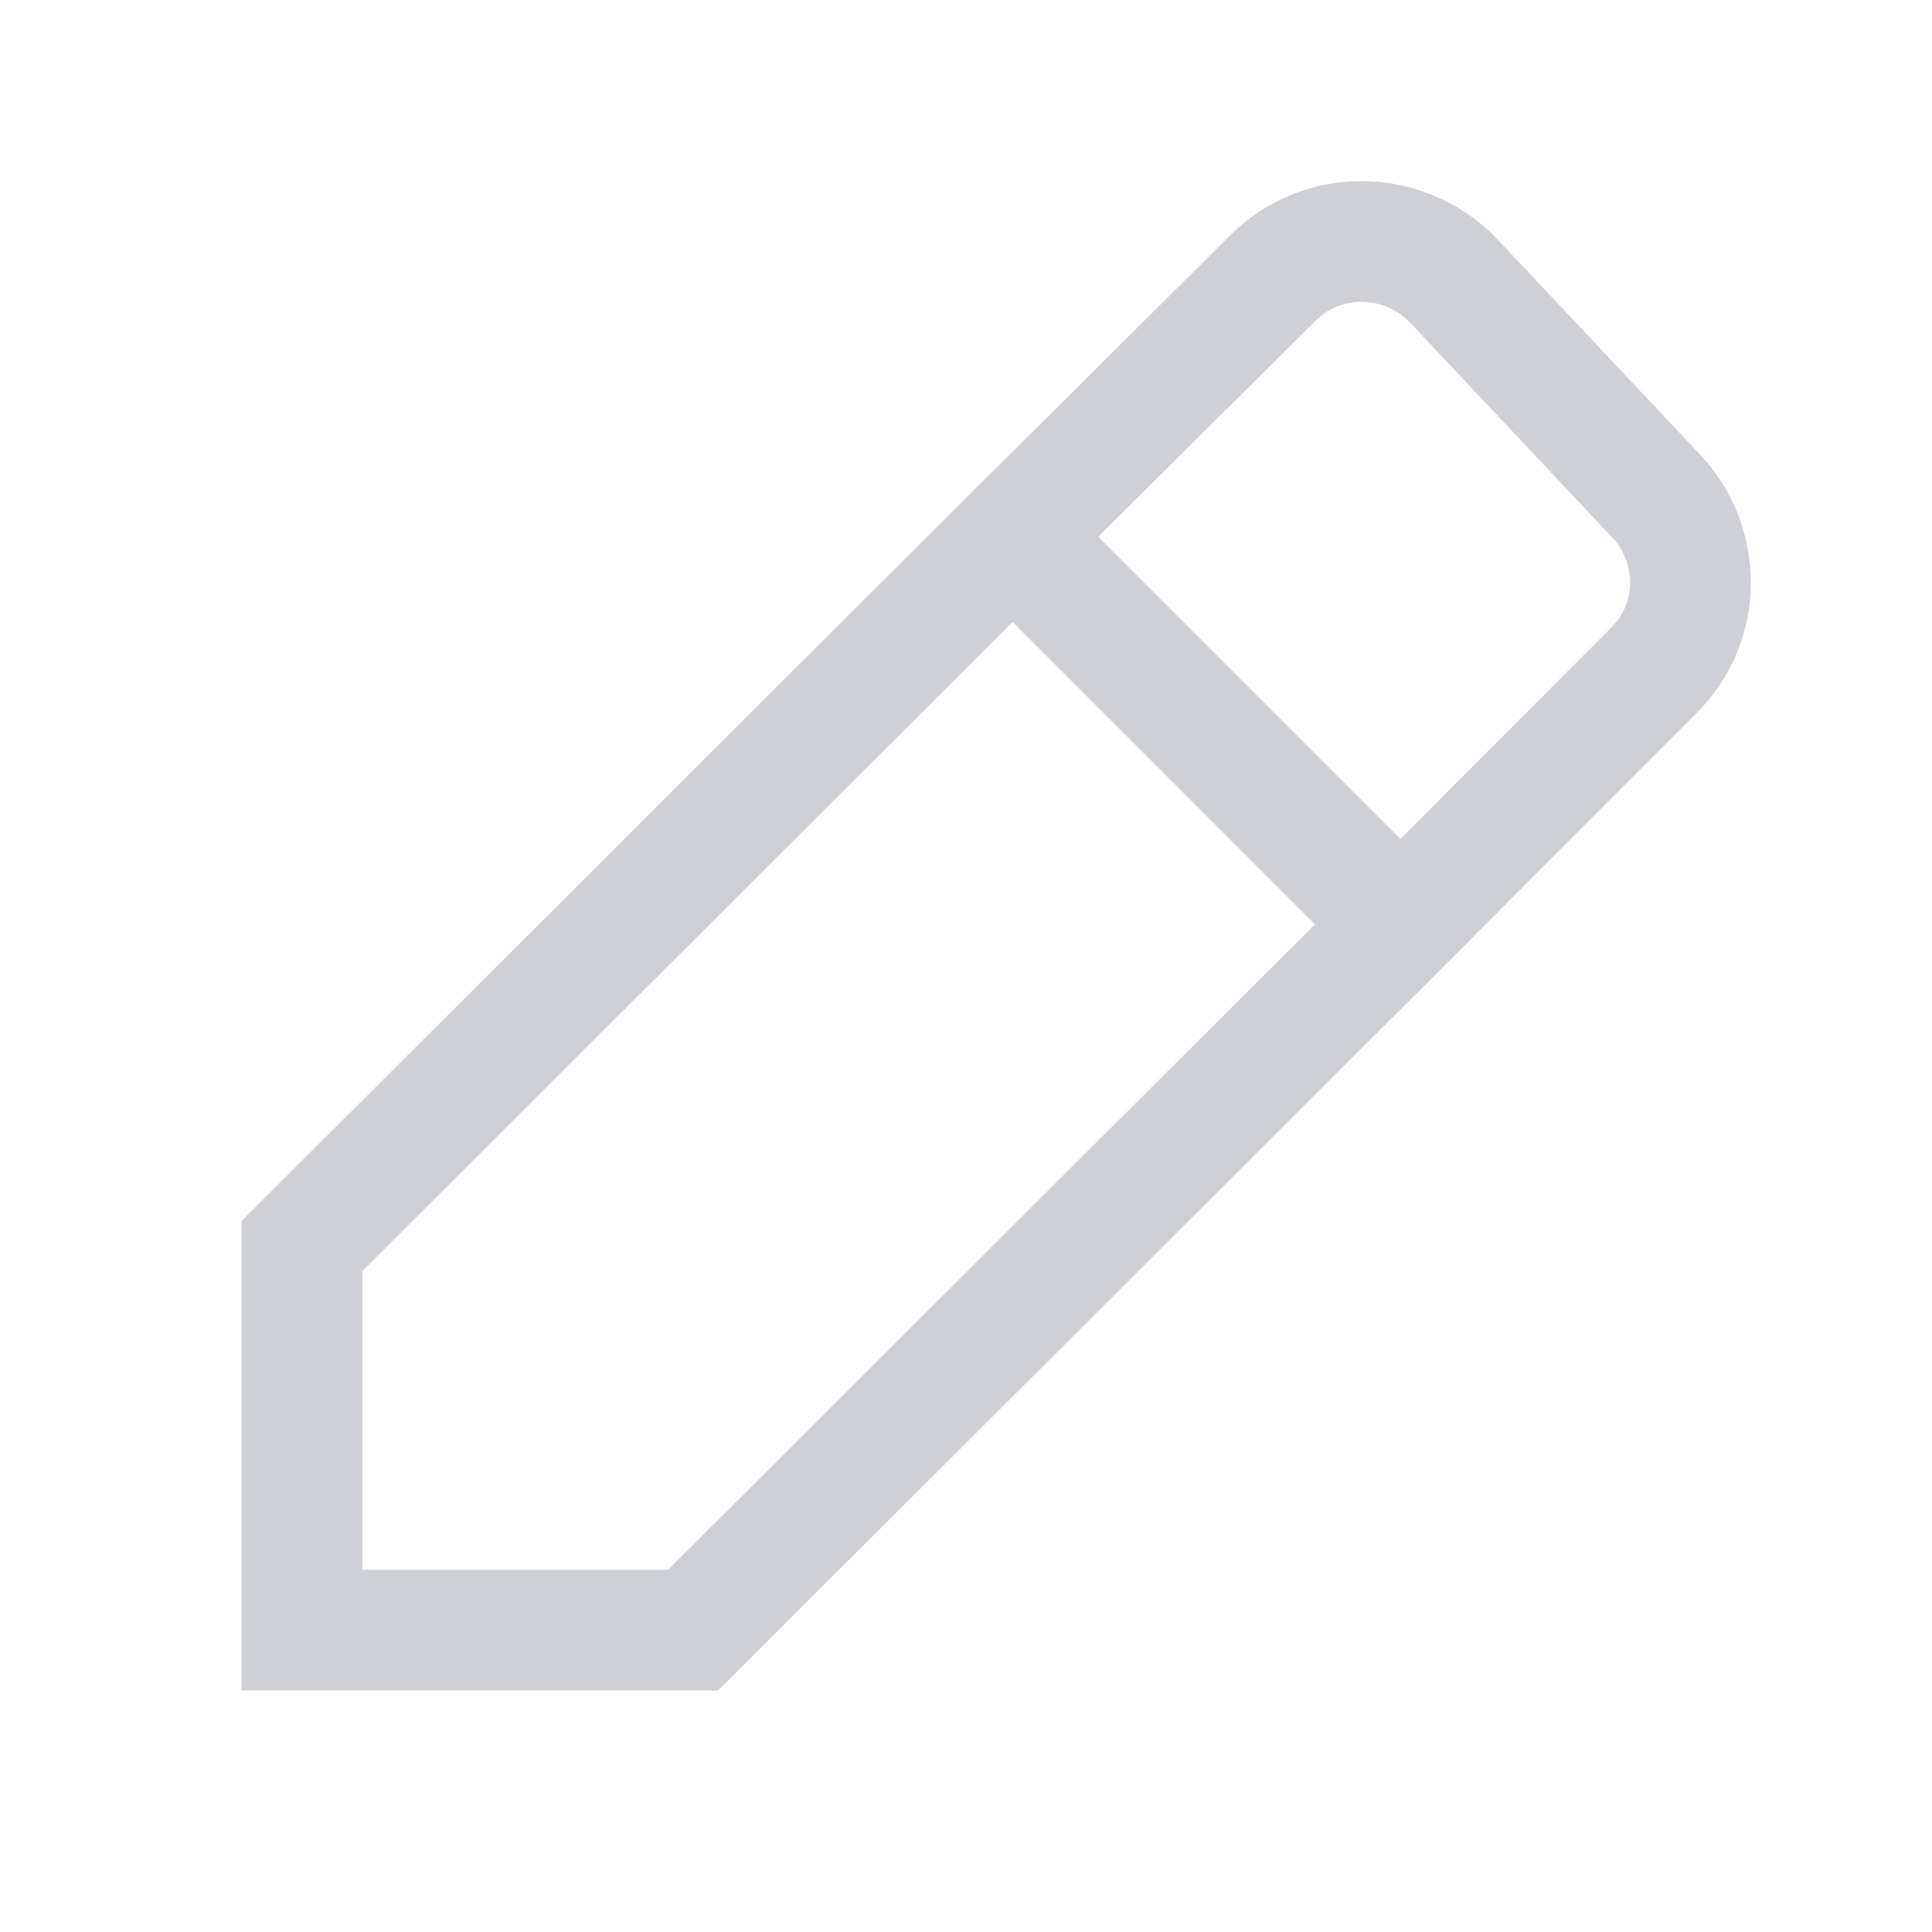
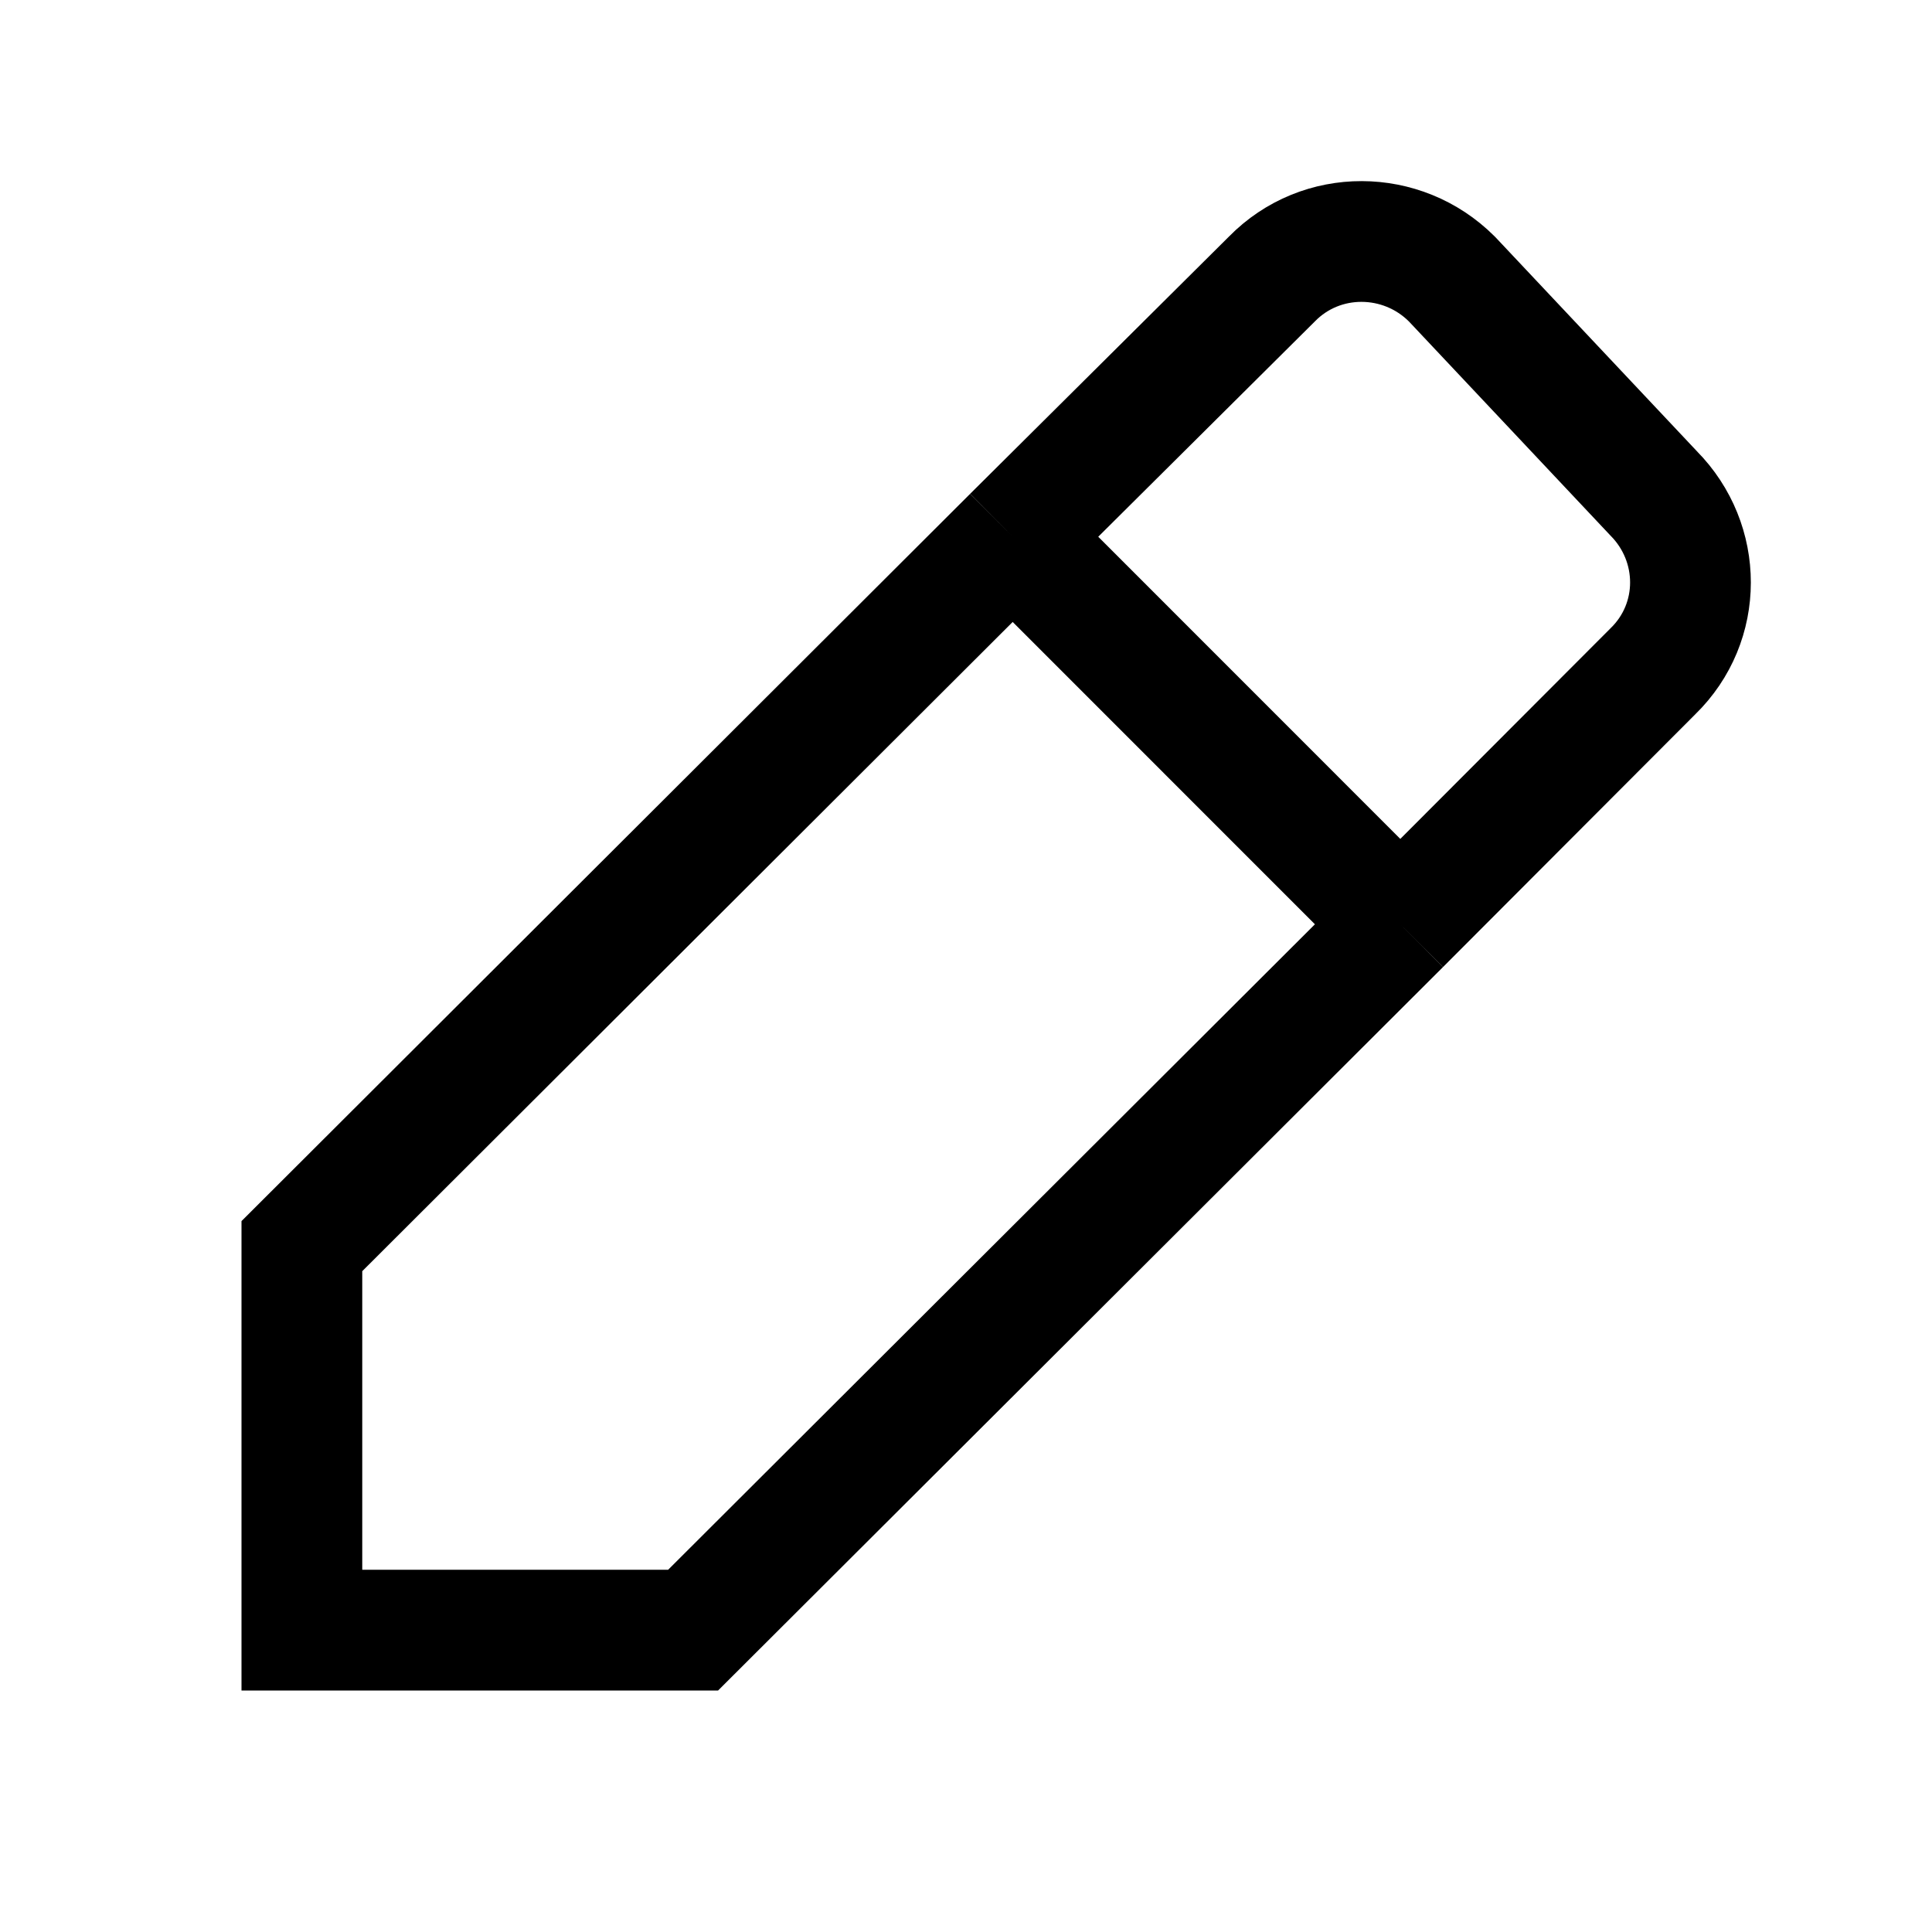
<svg xmlns="http://www.w3.org/2000/svg" width="16" height="16" viewBox="0 0 16 16" fill="none">
-   <path d="M11.597 7.655L13.688 5.56C14.105 5.154 14.1 4.496 13.695 4.086L12.027 2.314L12.022 2.309C11.612 1.9 10.942 1.893 10.533 2.311L8.387 4.444M11.597 7.655L8.387 4.444M11.597 7.655L5.74 13.5H2.5L2.5 10.32L8.387 4.444" stroke="#CED0D6" stroke-miterlimit="10" />
+   <path d="M11.597 7.655L13.688 5.56C14.105 5.154 14.1 4.496 13.695 4.086L12.027 2.314L12.022 2.309C11.612 1.9 10.942 1.893 10.533 2.311L8.387 4.444M11.597 7.655L8.387 4.444M11.597 7.655L5.74 13.5H2.5L2.5 10.32L8.387 4.444" stroke="currentColor" stroke-miterlimit="10" />
</svg>
